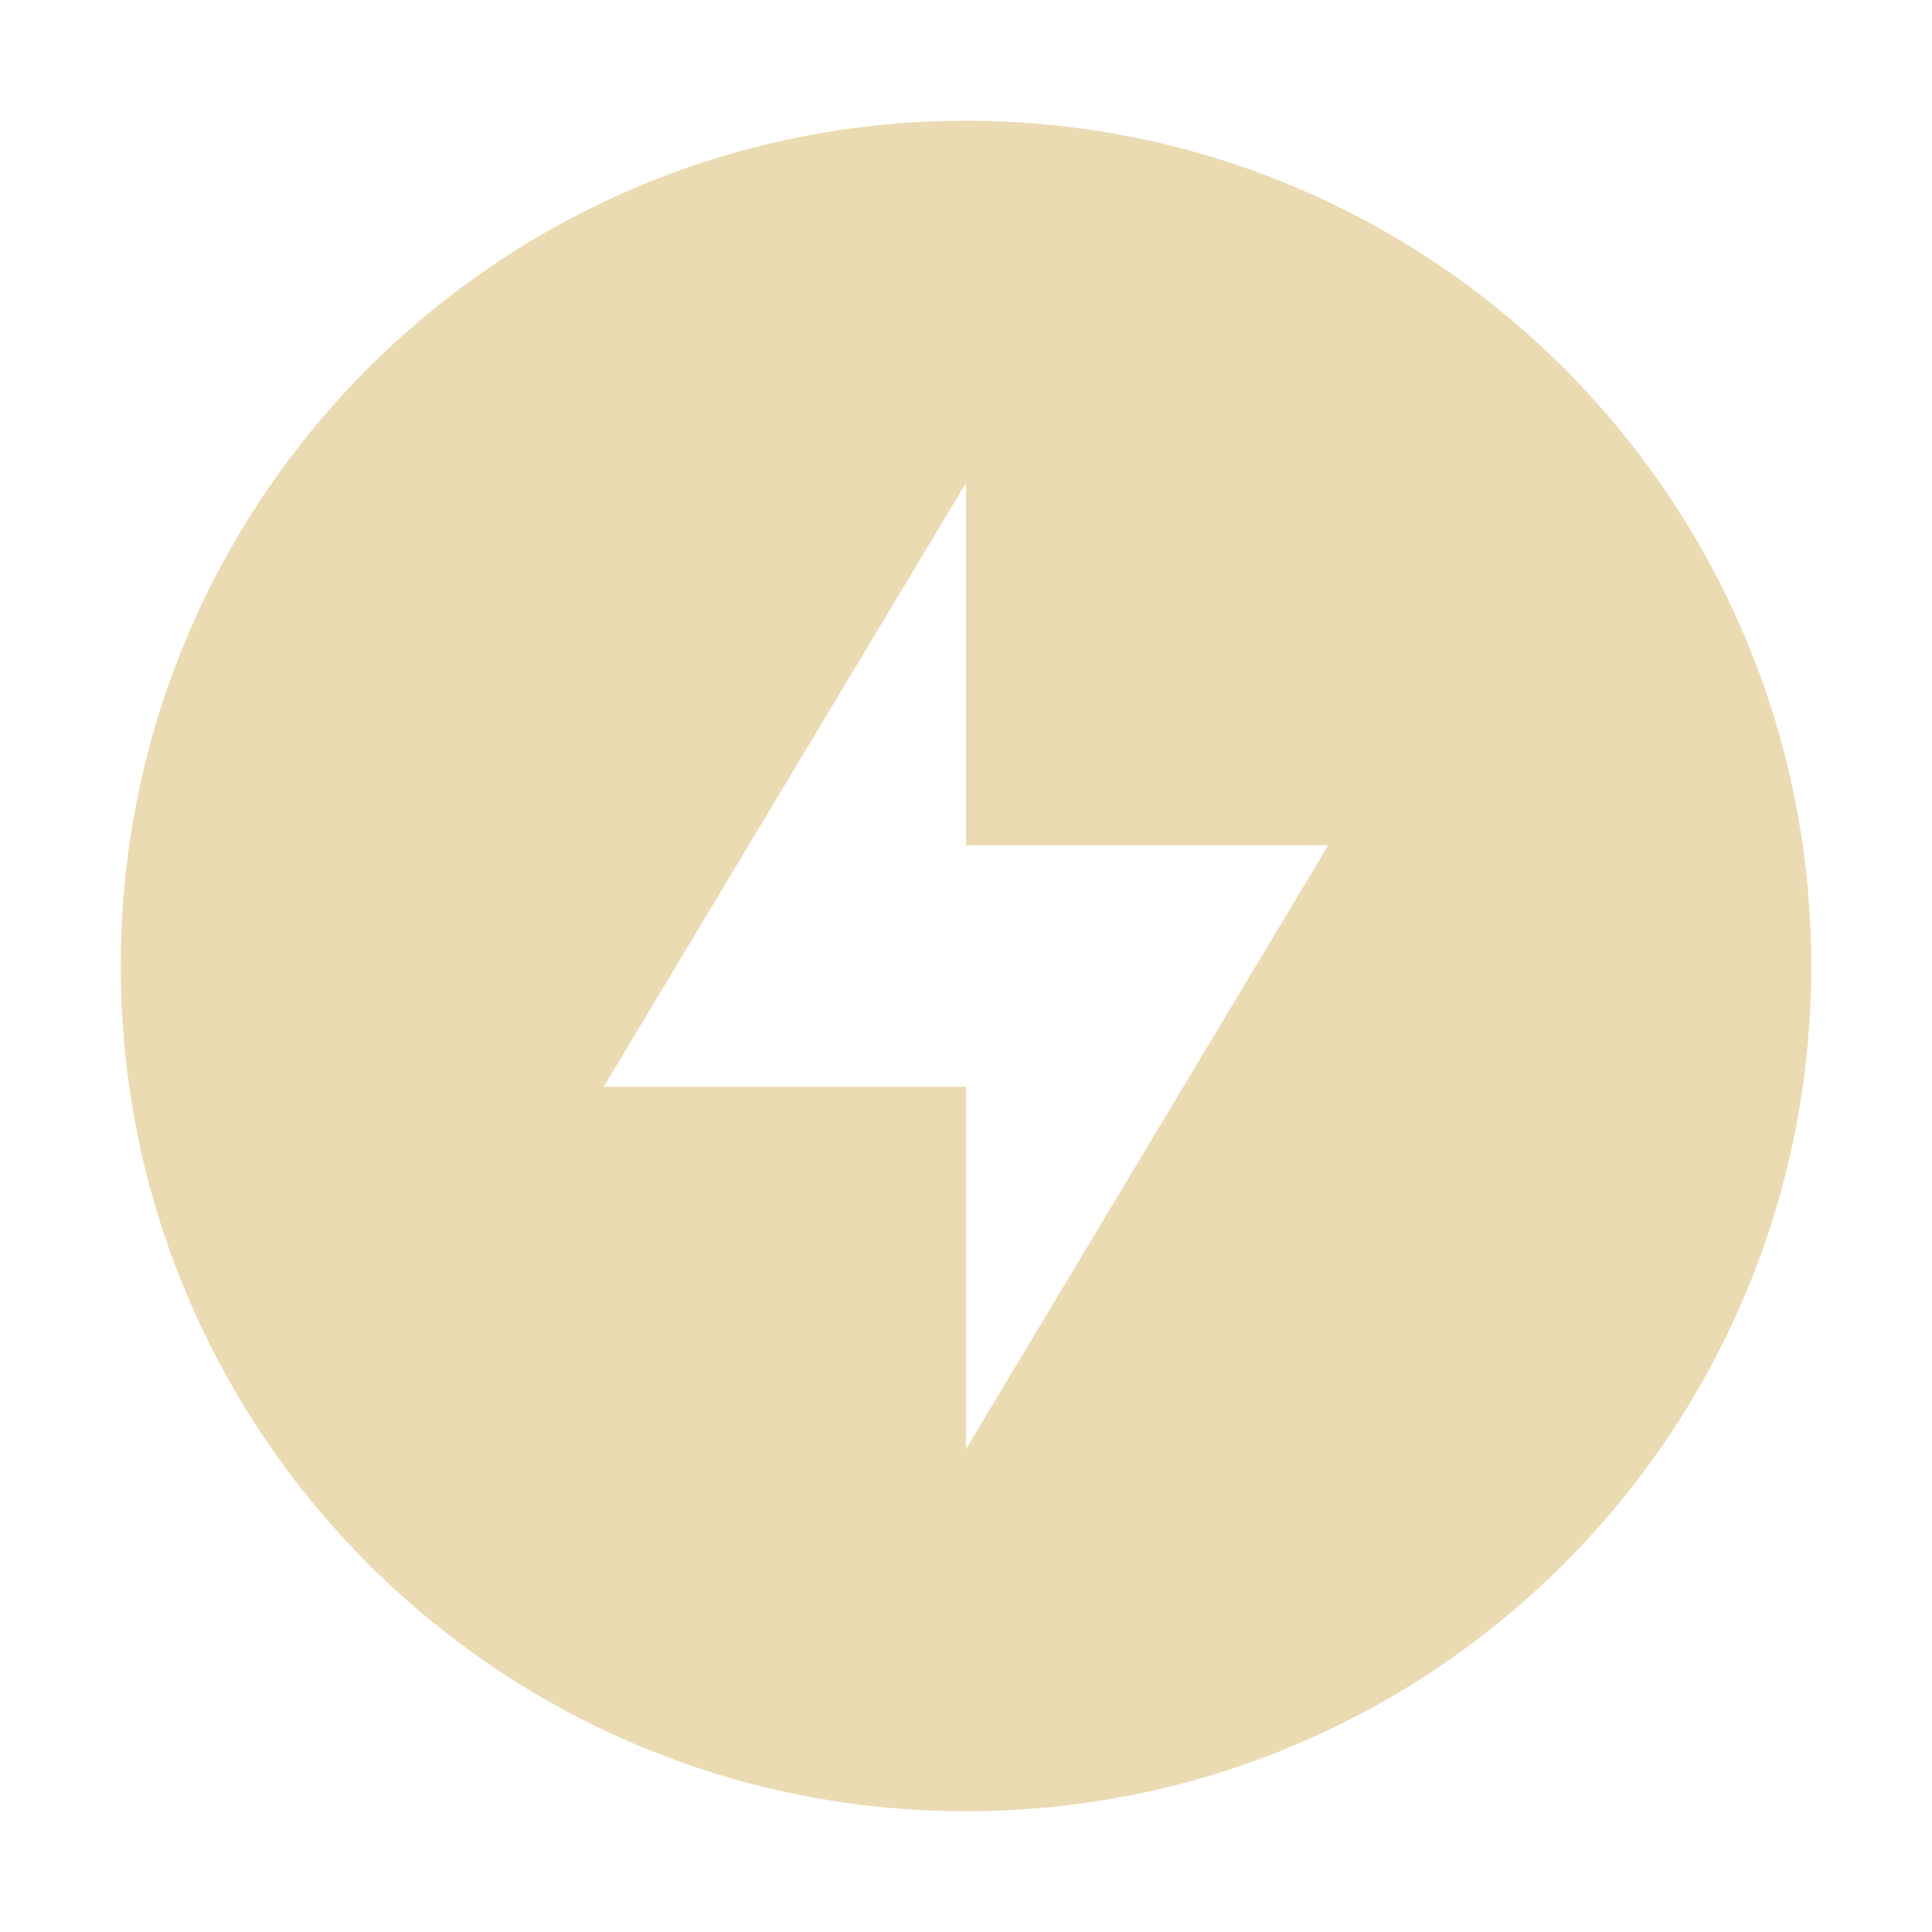
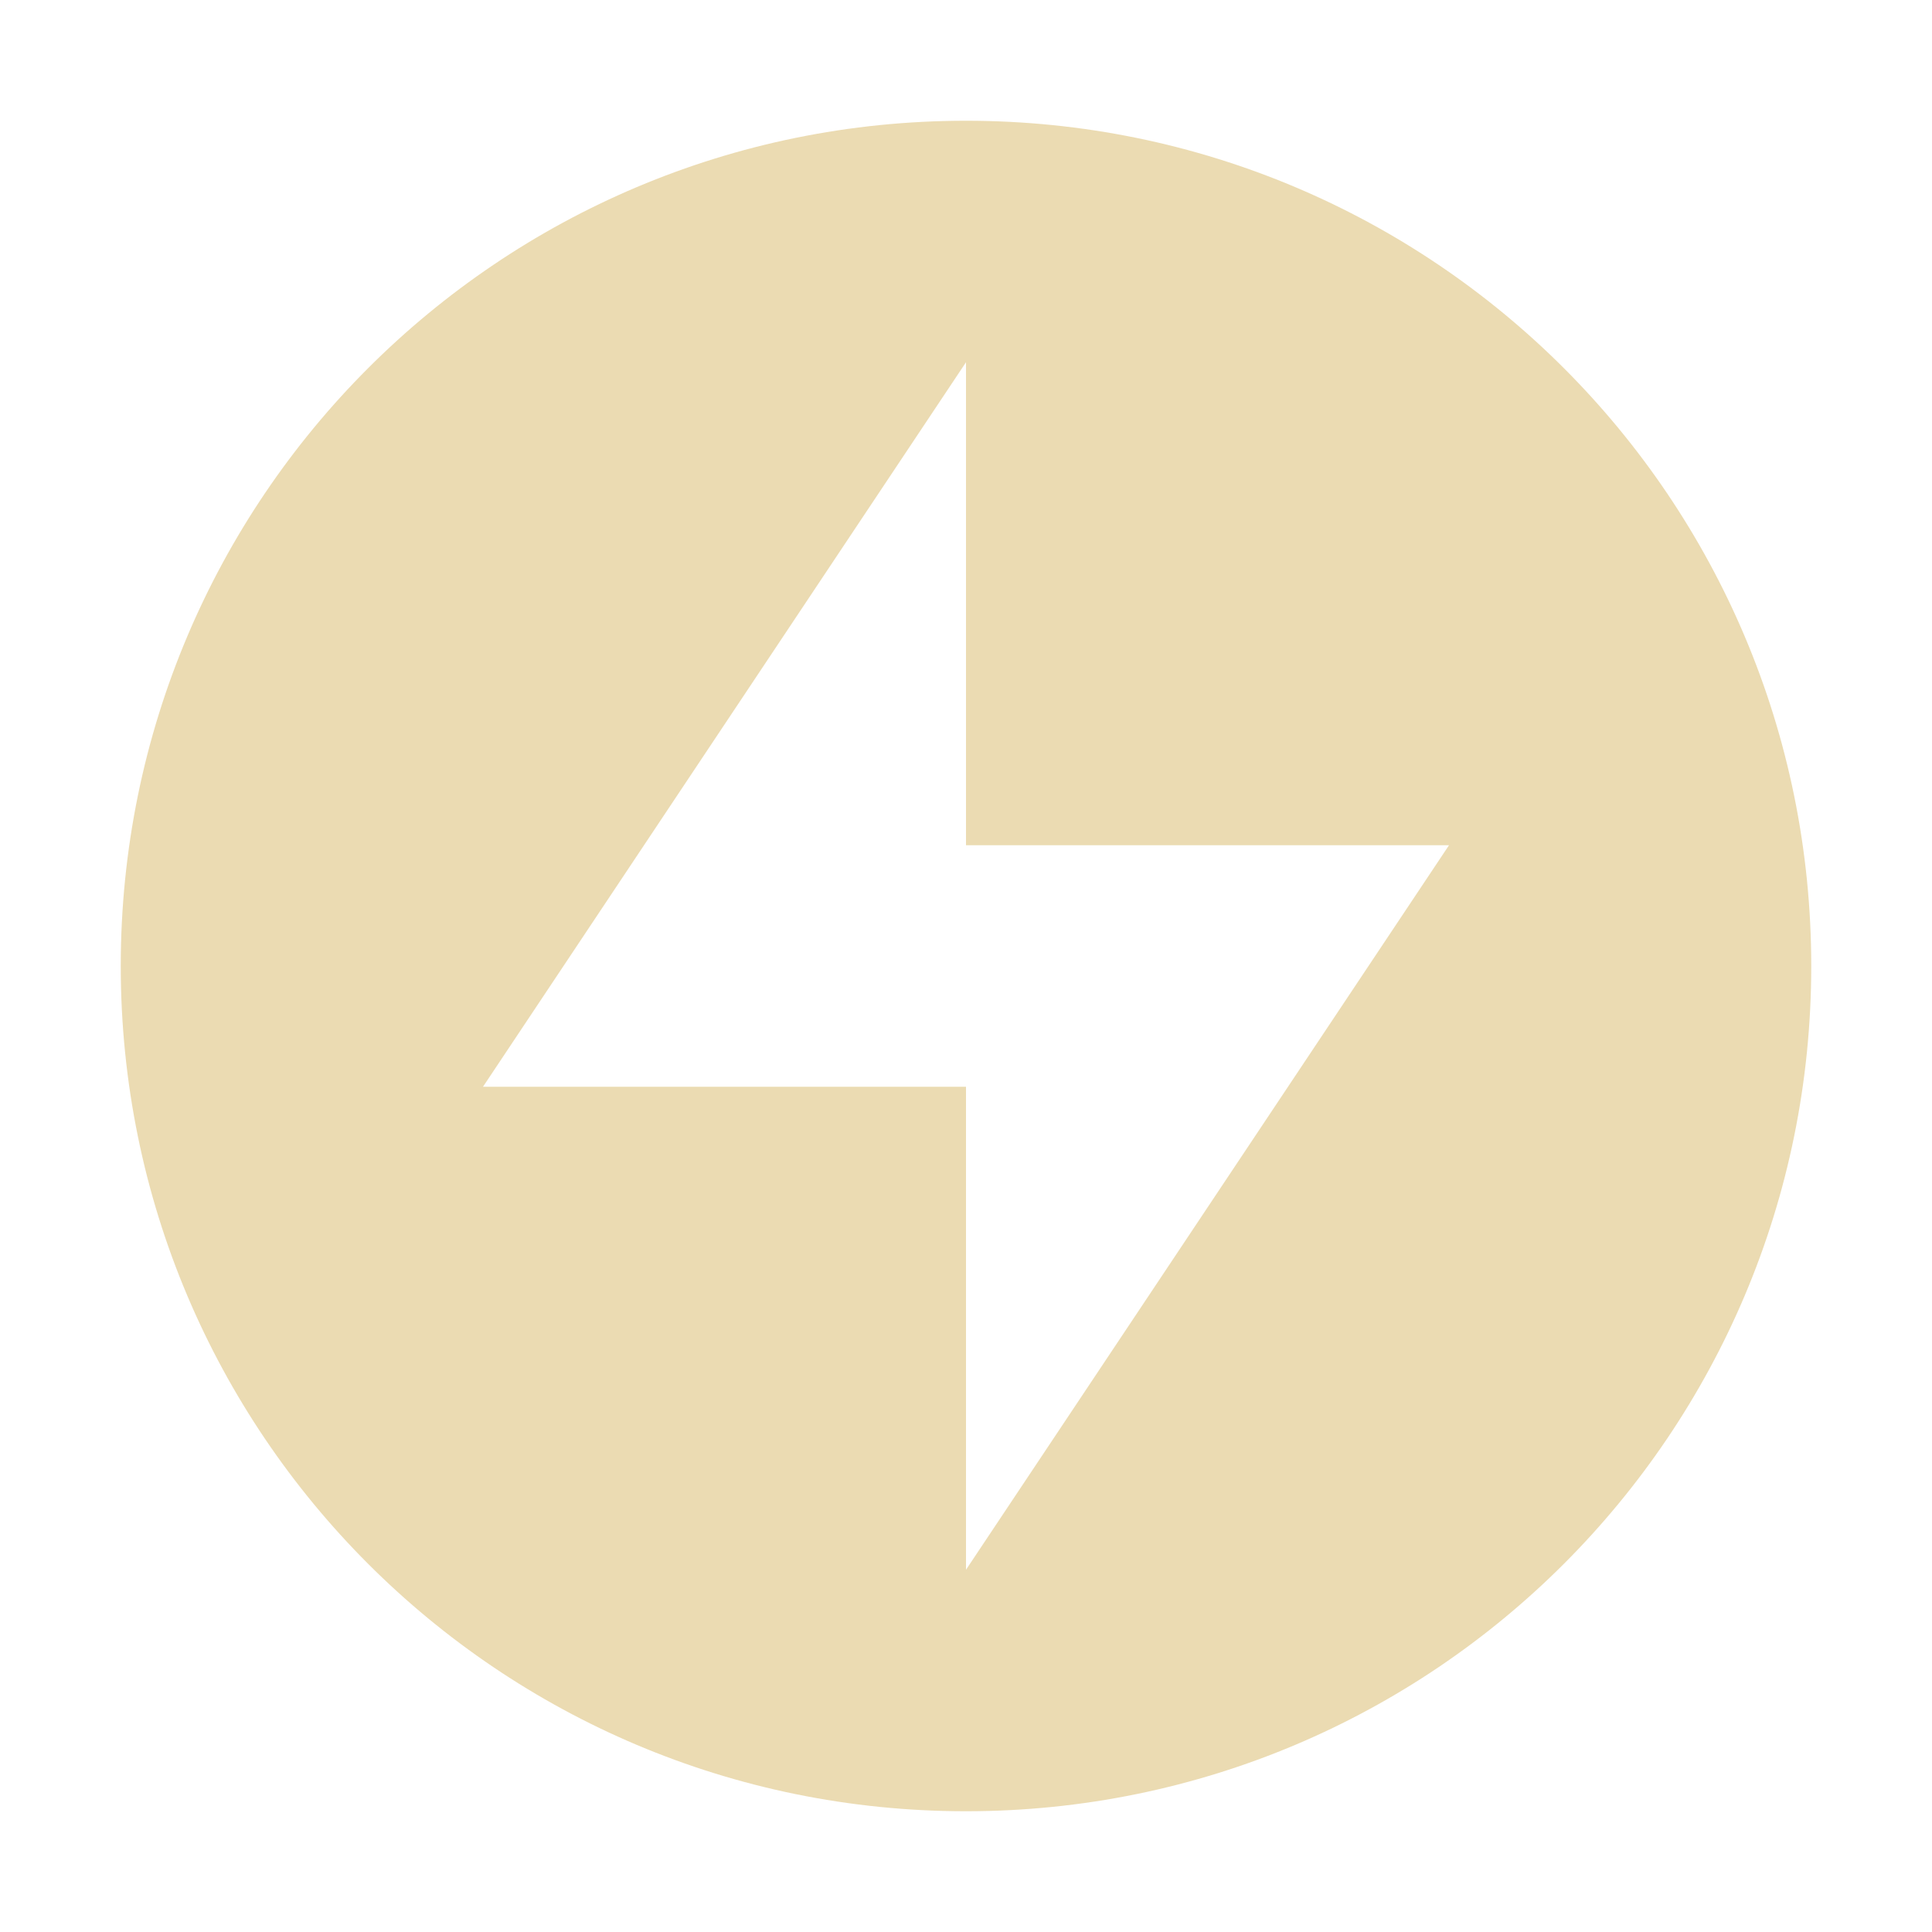
<svg xmlns="http://www.w3.org/2000/svg" width="16" height="16" version="1.1">
  <defs>
    <style type="text/css">.ColorScheme-Text { color:#ebdbb2; } .ColorScheme-Highlight { color:#458588; }</style>
  </defs>
-   <path class="ColorScheme-Text" d="m8 1c-3.87 0-7 3.13-7 7s3.13 7 7 7 7-3.13 7-7-3.13-7-7-7zm0 3v3h3l-3 5v-3h-3z" fill="currentColor" />
+   <path class="ColorScheme-Text" d="m8 1c-3.87 0-7 3.13-7 7s3.13 7 7 7 7-3.13 7-7-3.13-7-7-7zm0 2v4h4l-4 6v-4h-4z" fill="currentColor" />
</svg>
